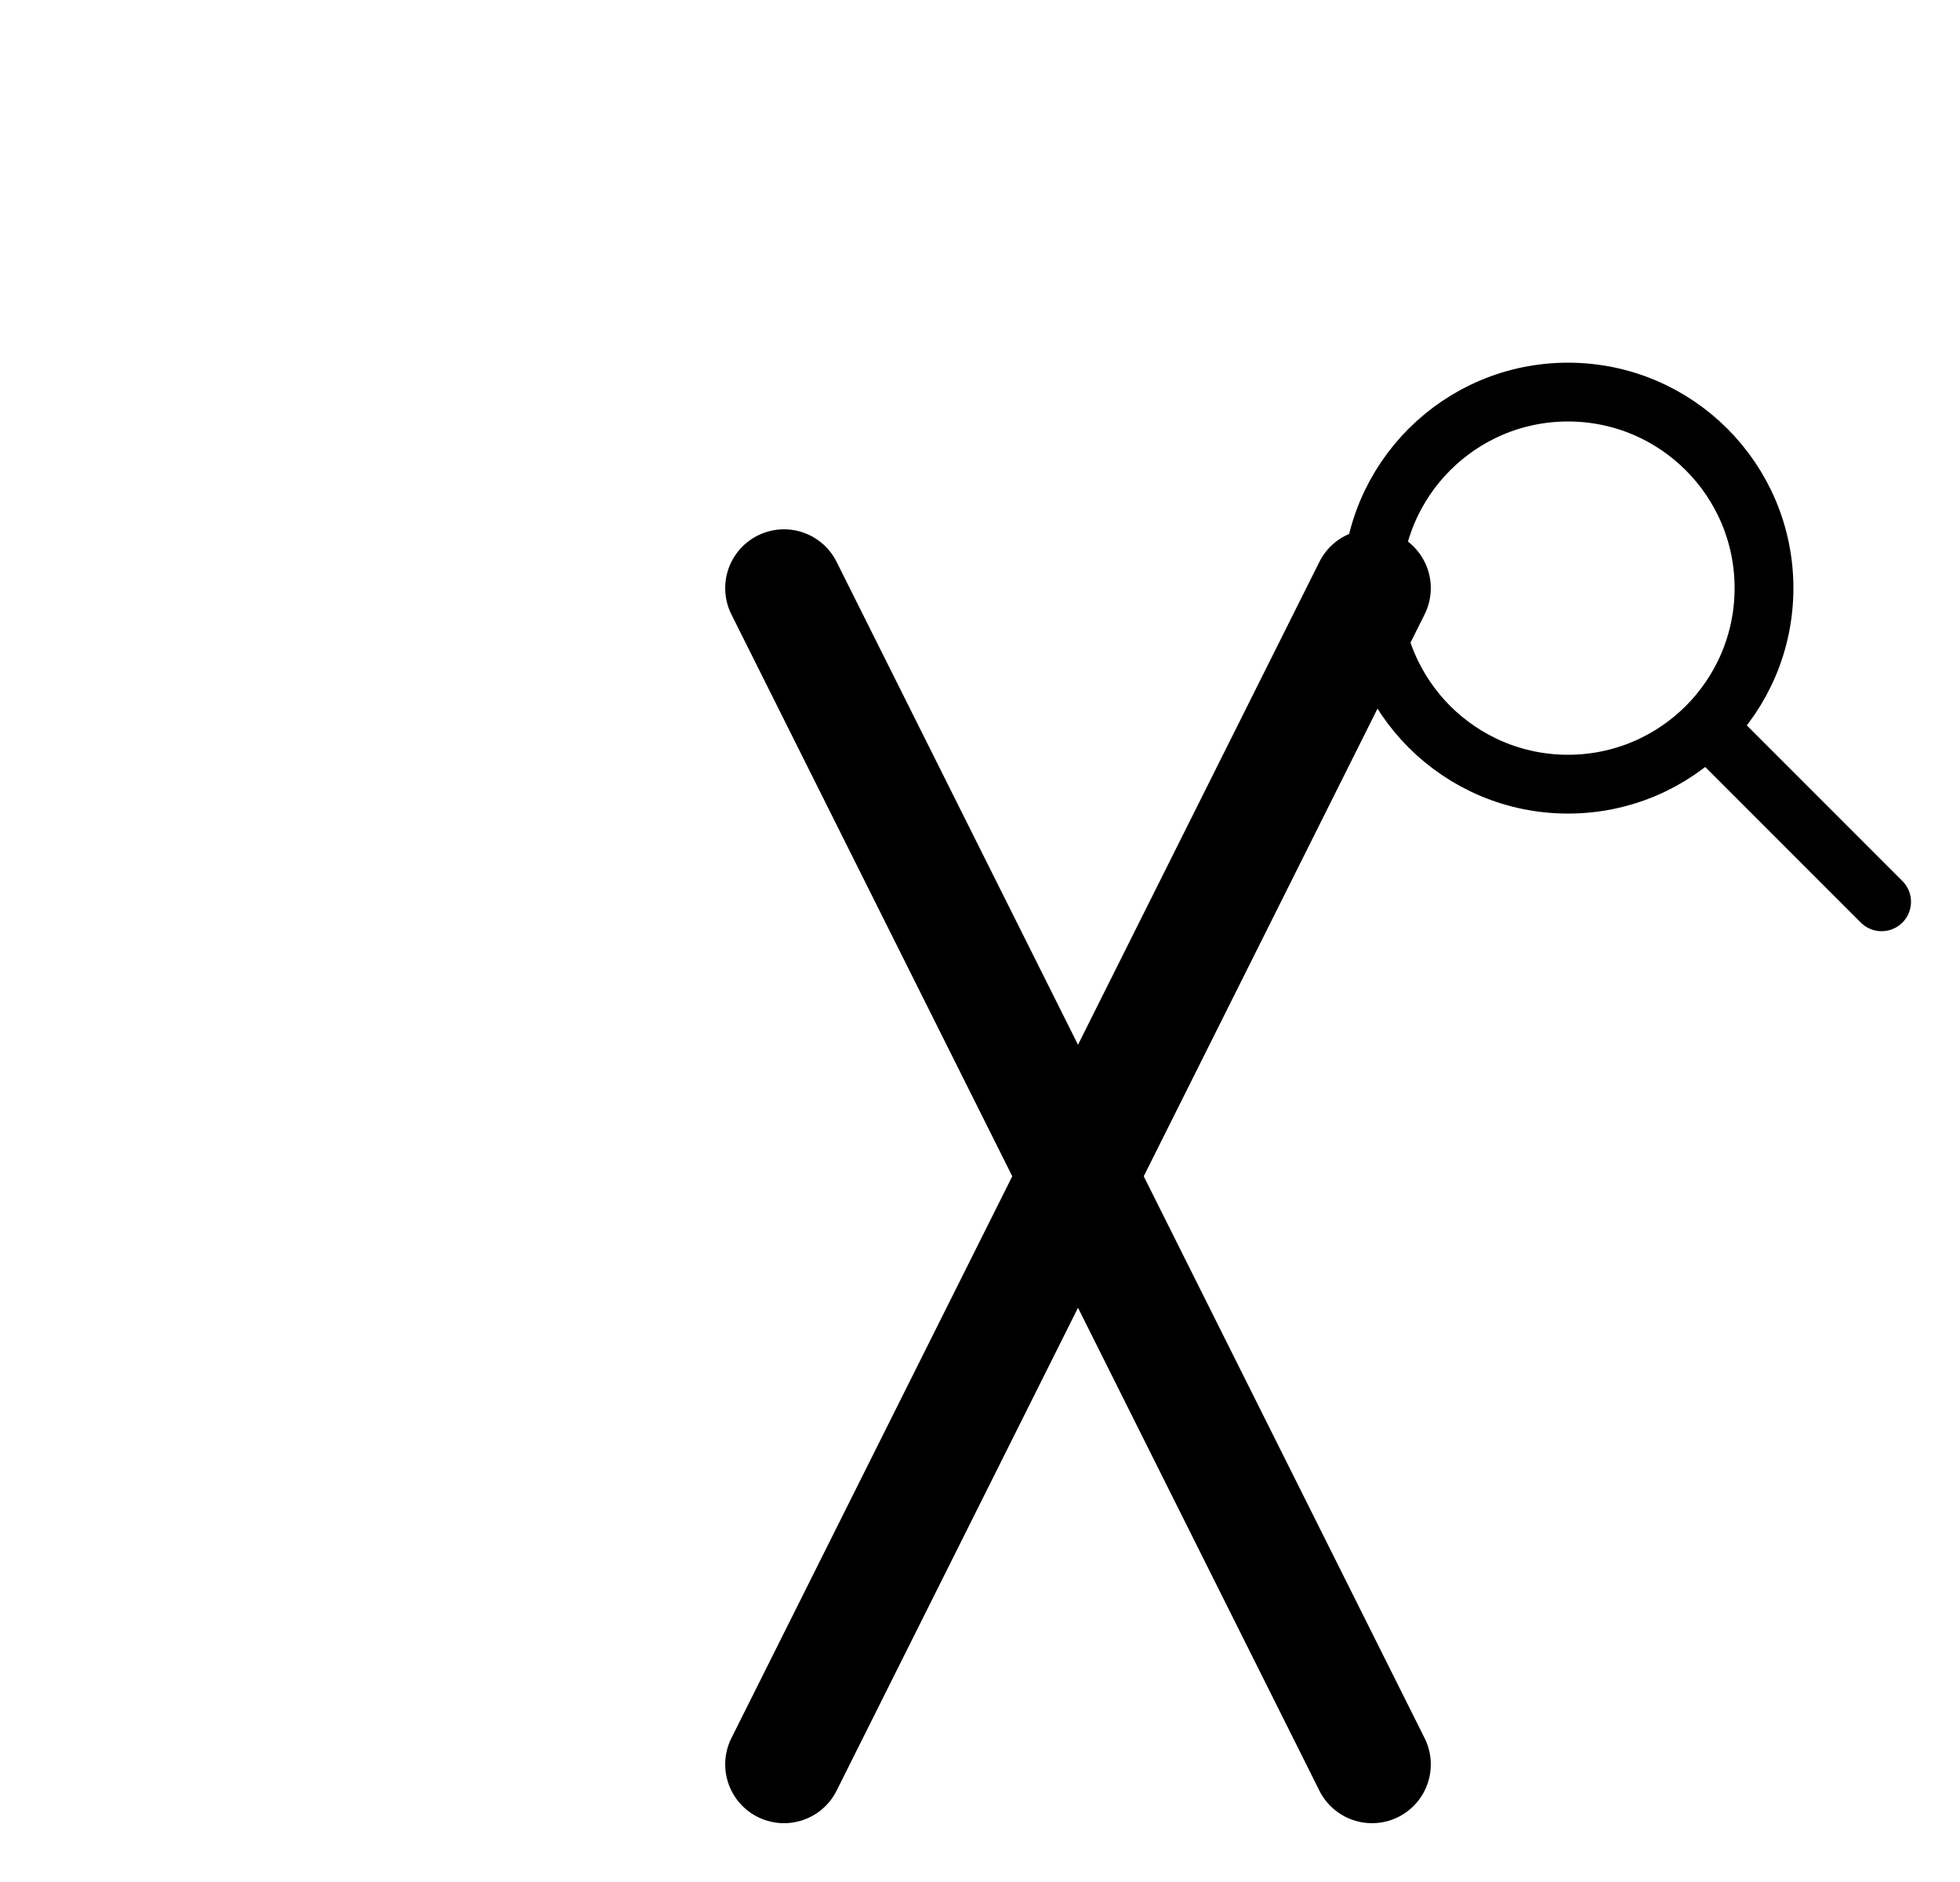
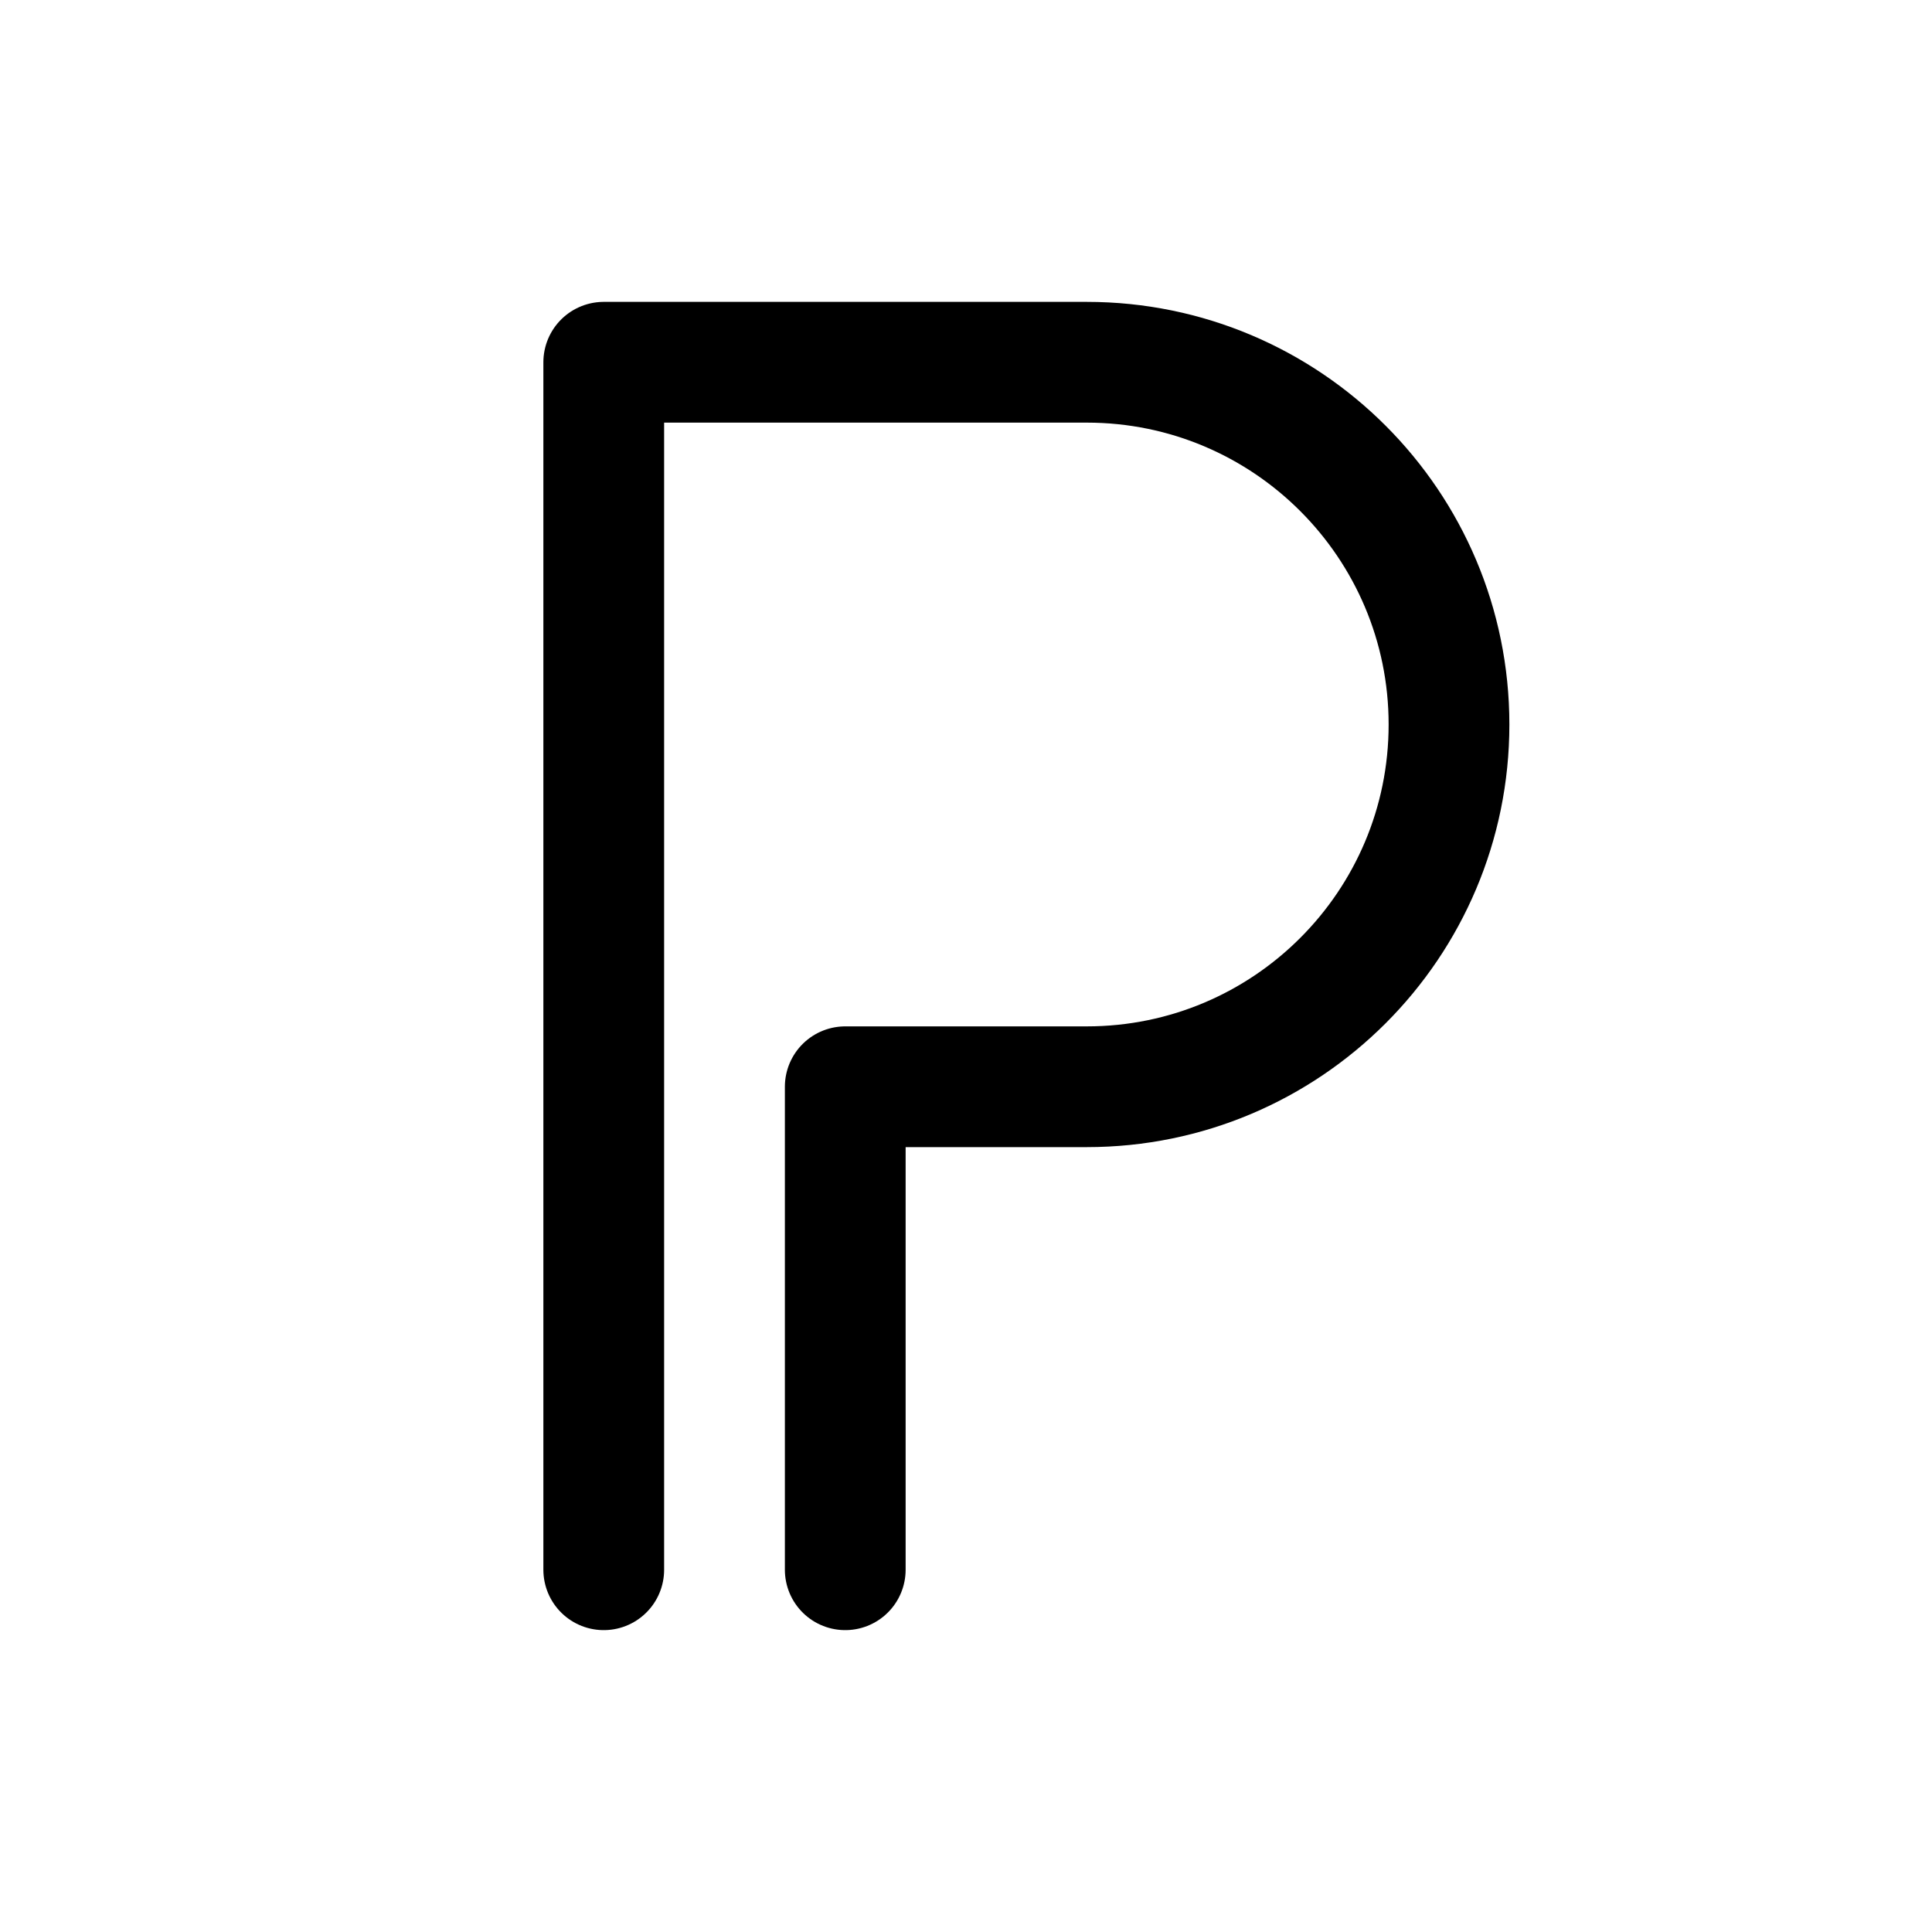
- <svg xmlns="http://www.w3.org/2000/svg" width="50" height="48" viewBox="0 0 50 48" fill="none">
-   <path d="M20 15 L35 45" stroke="#000000" stroke-width="3" stroke-linecap="round" />
-   <path d="M35 15 L20 45" stroke="#000000" stroke-width="3" stroke-linecap="round" />
-   <g>
-     <circle cx="40" cy="15" r="5" fill="none" stroke="#000000" stroke-width="1.5" />
-     <line x1="44" y1="19" x2="48" y2="23" stroke="#000000" stroke-width="1.5" stroke-linecap="round" />
-     <animateTransform attributeName="transform" type="rotate" from="0 40 15" to="360 40 15" dur="3s" repeatCount="indefinite" />
-   </g>
+ <svg xmlns="http://www.w3.org/2000/svg" width="64" height="64" viewBox="0 0 64 64">
+   <path d="M20 52 V12 H36 A12 12 0 0 1 48 24 A12 12 0 0 1 36 36 H28 V52" fill="none" stroke="#000000" stroke-width="4" stroke-linecap="round" stroke-linejoin="round" />
</svg>
